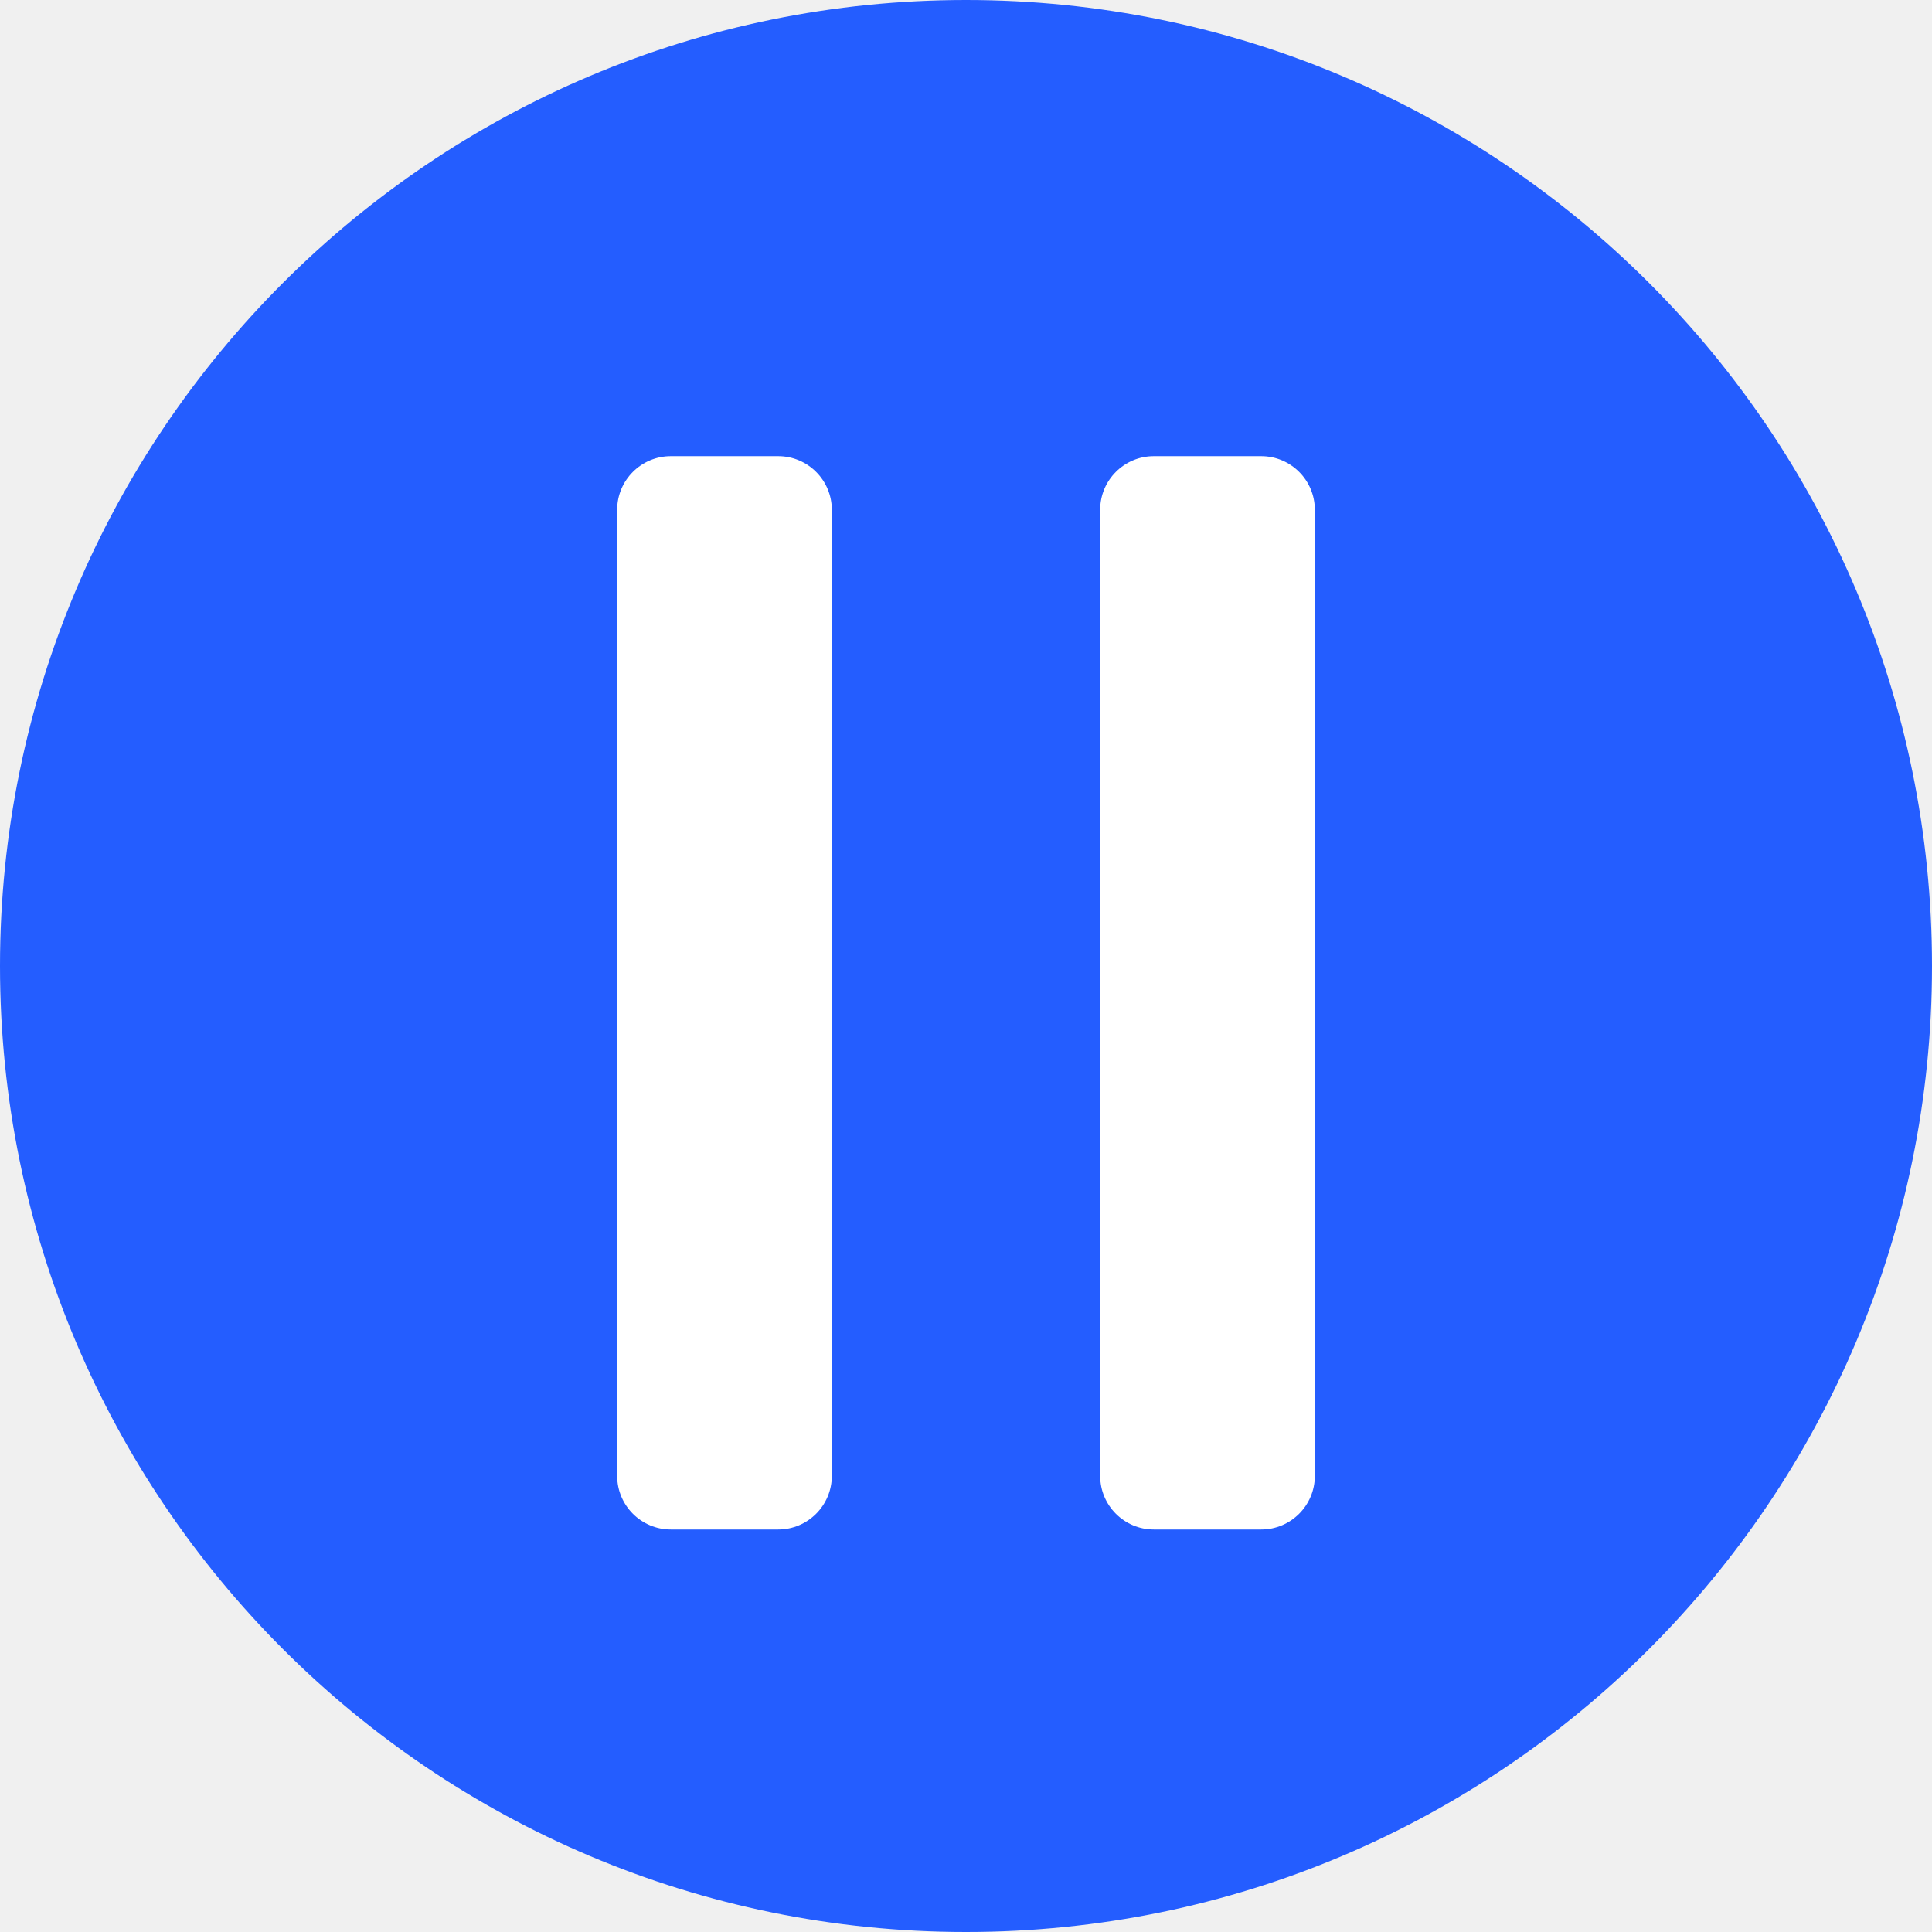
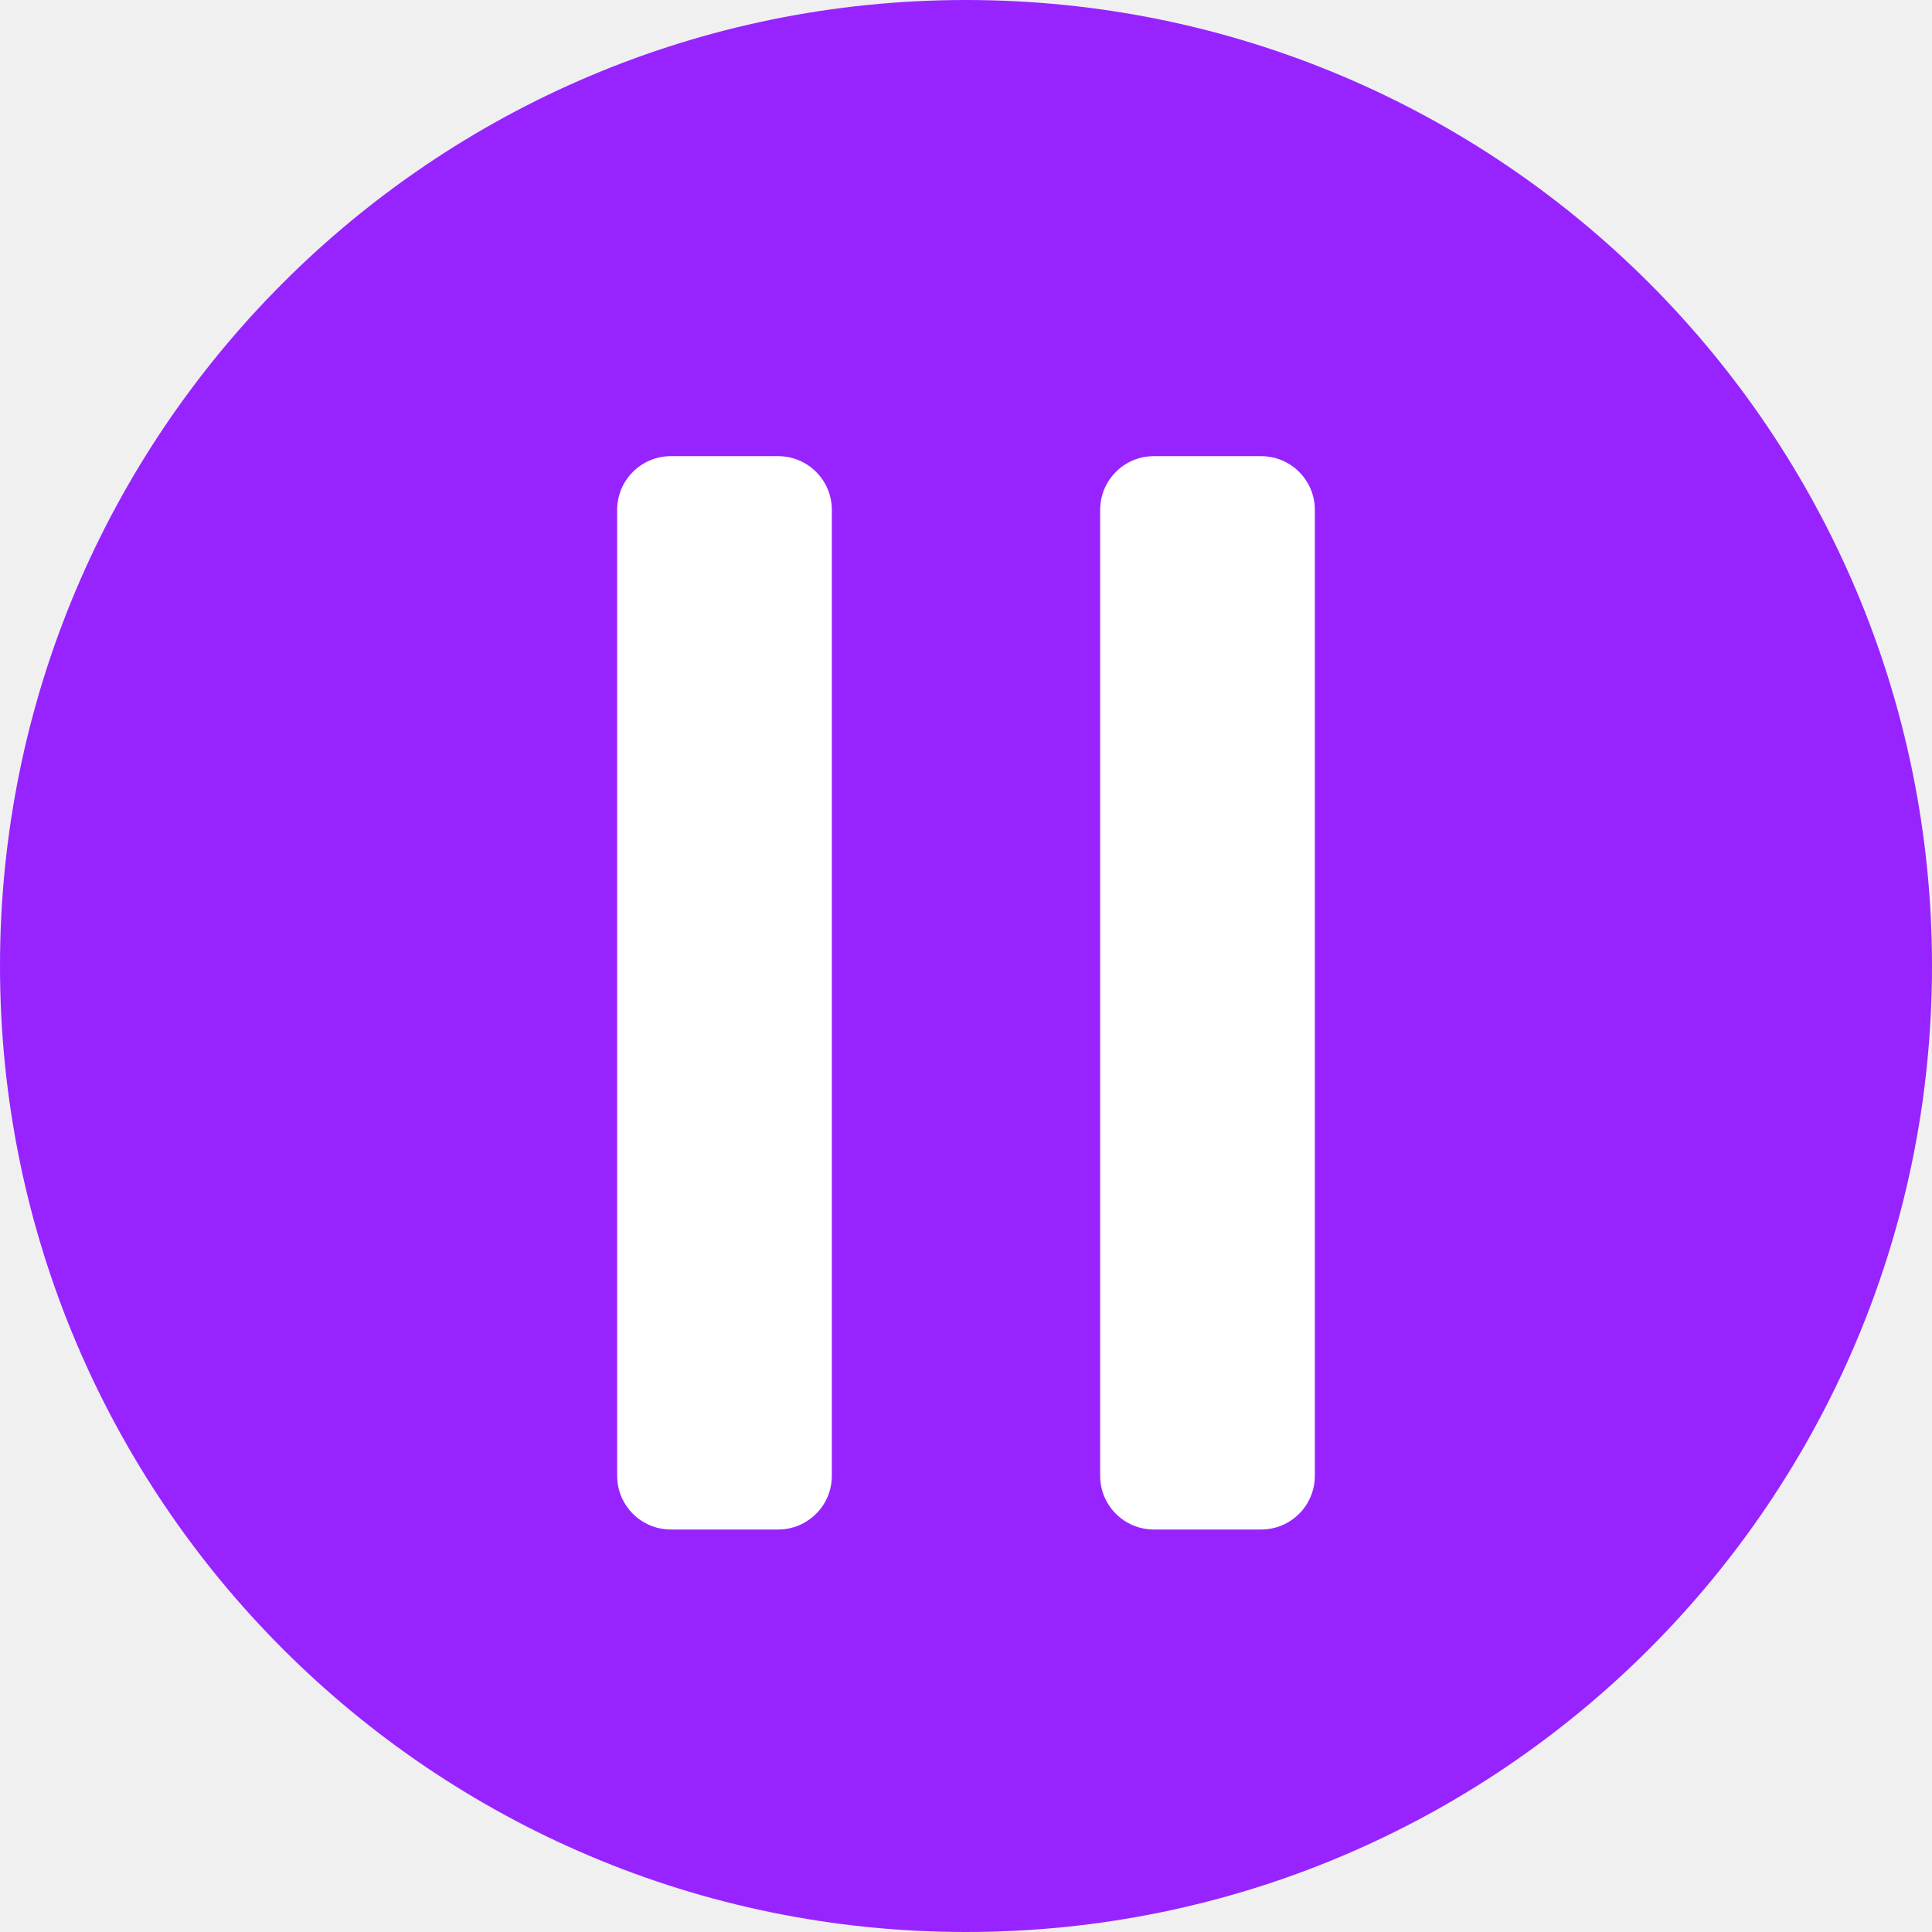
<svg xmlns="http://www.w3.org/2000/svg" width="36px" height="36px" viewBox="0 0 36 36" version="1.1">
  <defs />
-   <g id="Design" stroke="none" stroke-width="1" fill="none" fill-rule="evenodd">
-     <g id="Apply-for-permission-2-Select-Altitude" transform="translate(-161, -484)">
-       <g id="Group" transform="translate(40, 484)">
-         <g id="Group-2" transform="translate(121, 0)">
-           <g id="Group-4">
-             <circle id="Oval-4-Copy-2" stroke="#245DFF" stroke-width="4" fill="#245DFF" cx="18" cy="18" r="16" />
-             <g id="Group-3" transform="translate(18, 18.5) rotate(-270) translate(-18, -18.5) translate(8, 12)" fill="#FFFFFF">
-               <rect id="Rectangle-2-Copy" x="0" y="0" width="20" height="4" rx="1" />
-               <path d="M1,9 L19,9 C19.552,9 20,9.448 20,10 L20,12 C20,12.552 19.552,13 19,13 L1,13 C0.448,13 6.76353751e-17,12.552 0,12 L0,10 C-6.76353751e-17,9.448 0.448,9 1,9 Z" id="Rectangle-2-Copy-2" />
-             </g>
-           </g>
-         </g>
+   <g id="Page-1" stroke="none" stroke-width="1" fill="none" fill-rule="evenodd">
+     <g id="drag" transform="translate(2, 2)" fill-rule="nonzero">
+       <circle id="Oval-4-Copy-2" stroke="#9724FF" stroke-width="4" fill="#9724FF" cx="16" cy="16" r="16" />
+       <g id="Group-3" transform="translate(16, 16.5) rotate(90) translate(-16, -16.5) translate(6, 10)" fill="#FFFFFF">
+         <rect id="Rectangle-2-Copy" x="0" y="0" width="20" height="4" rx="1" />
+         <path d="M1,9 L19,9 C19.552,9 20,9.448 20,10 L20,12 C20,12.552 19.552,13 19,13 L1,13 C0.448,13 6.76353751e-17,12.552 0,12 L0,10 C-6.76353751e-17,9.448 0.448,9 1,9 Z" id="Rectangle-2-Copy-2" />
      </g>
    </g>
  </g>
</svg>
